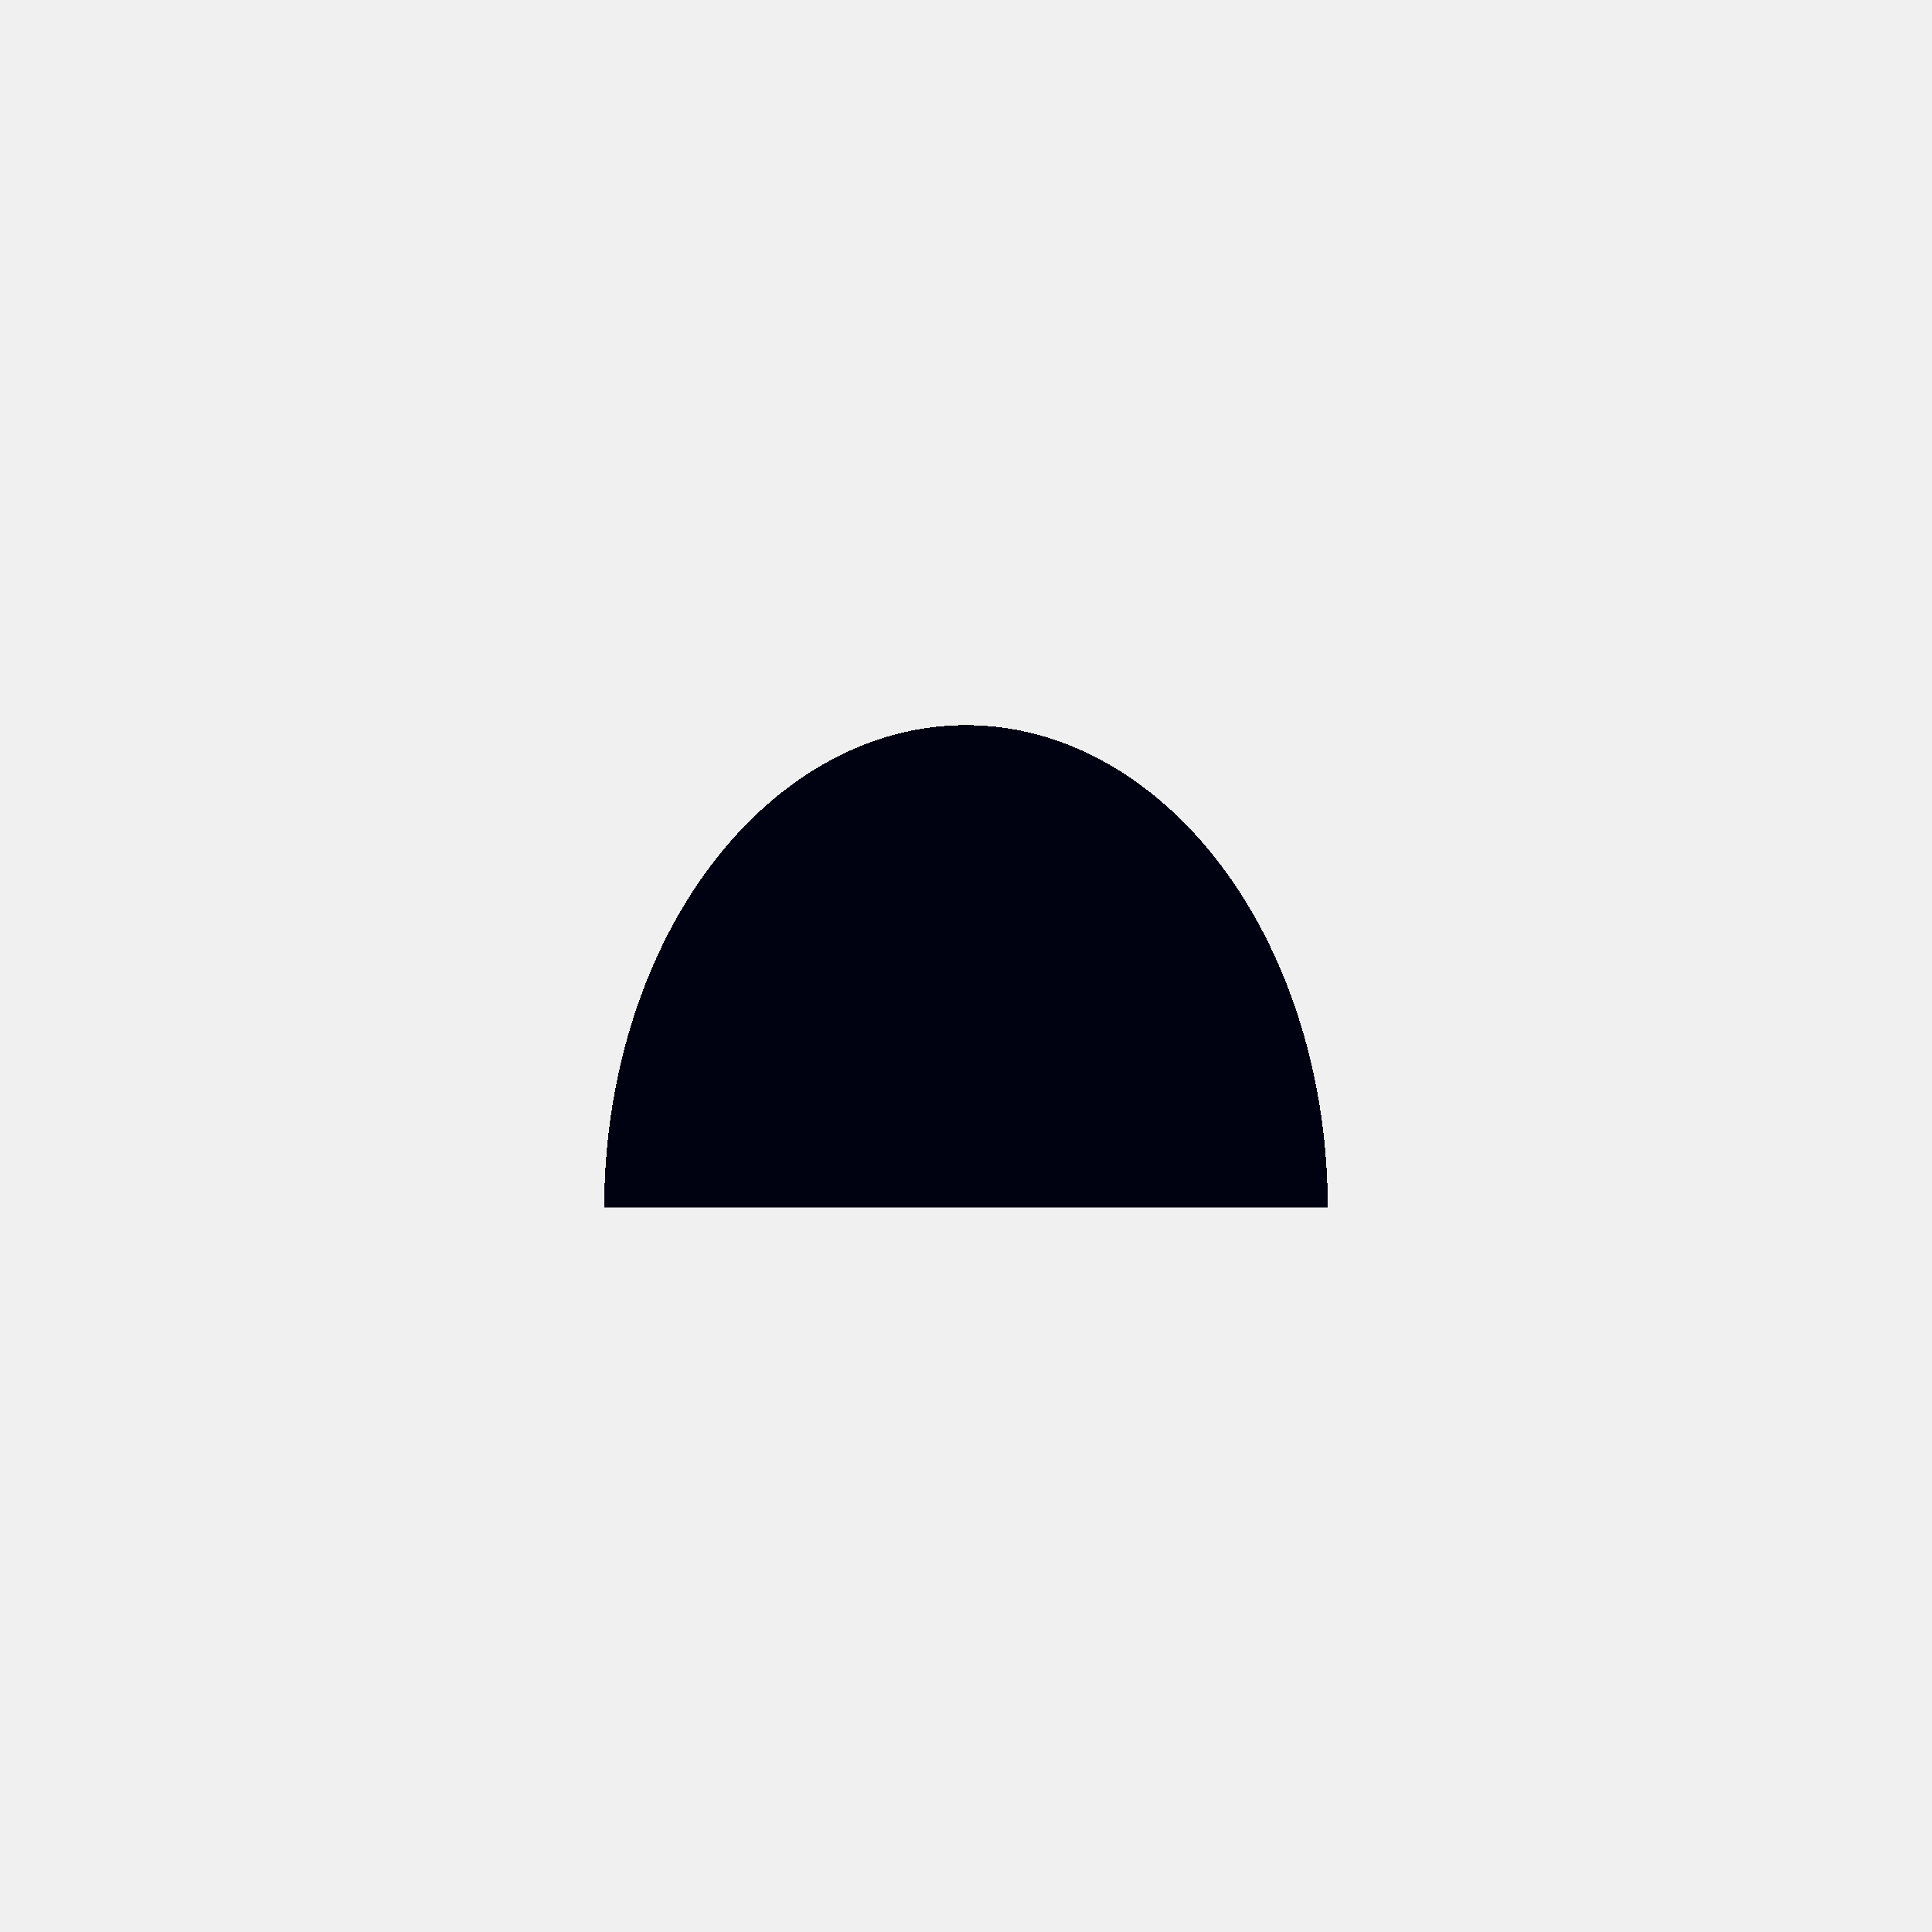
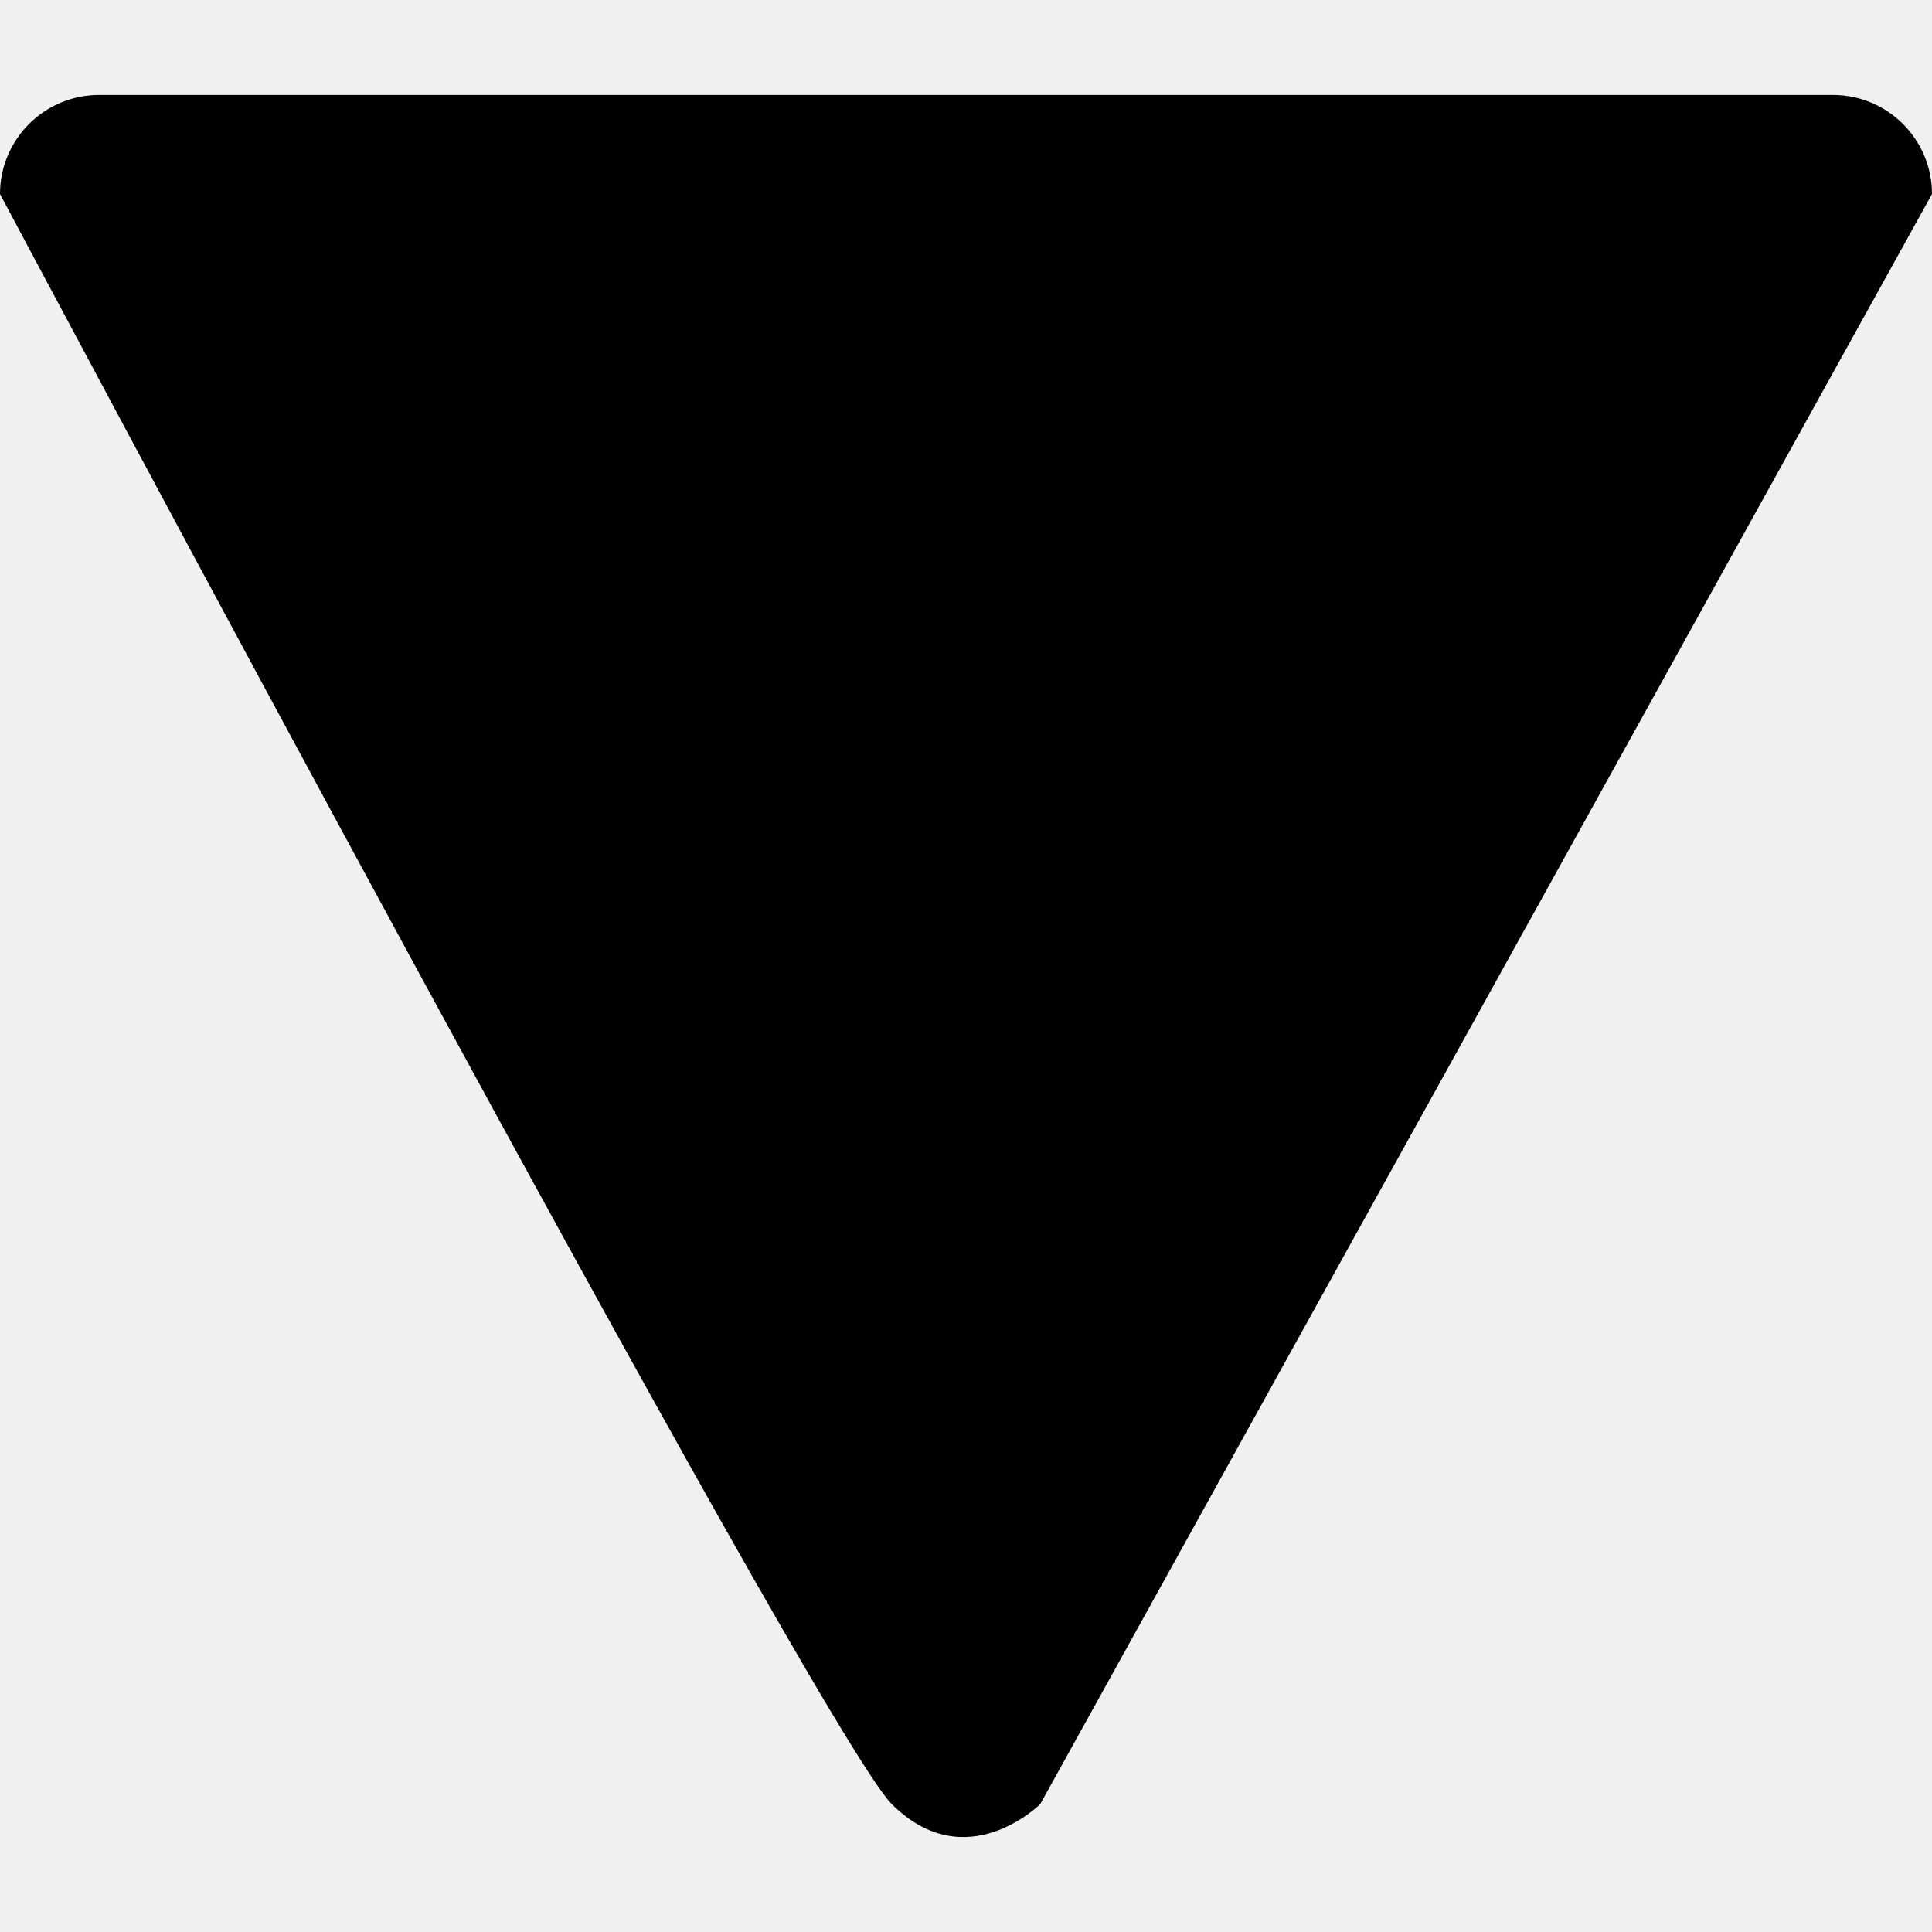
- <svg xmlns="http://www.w3.org/2000/svg" width="24" height="24" fill="none">
-   <mask id="a" fill="#fff">
-     <path d="M16.5 15h-9V9h9v6z" />
-   </mask>
-   <path d="M16.5 15v7h3v-7h-3zm-9 0h-3v7h3v-7zm9-7h-9v14h9V8zm-6 7V9h-6v6h6zm3-6v6h6V9h-6z" fill="url(#paint0_diamond_2715_13068)" mask="url(#a)" />
-   <defs>
-     <radialGradient id="paint0_diamond_2715_13068" cx="0" cy="0" r="1" gradientUnits="userSpaceOnUse" gradientTransform="matrix(-4.5 0 0 -6 12 15)">
-       <stop offset="1" stop-color="#000111" />
-       <stop offset="1" stop-opacity="0" />
-     </radialGradient>
-   </defs>
+ <svg xmlns="http://www.w3.org/2000/svg" viewBox="0 0 488.076 488.076">
+   <path d="M0 49.017c0-13.824 11.207-25.03 25.03-25.03h438.017c13.824 0 25.029 11.207 25.029 25.03L262.81 455.745s-18.772 18.773-37.545 0C206.494 436.973 0 49.017 0 49.017z" />
</svg>
